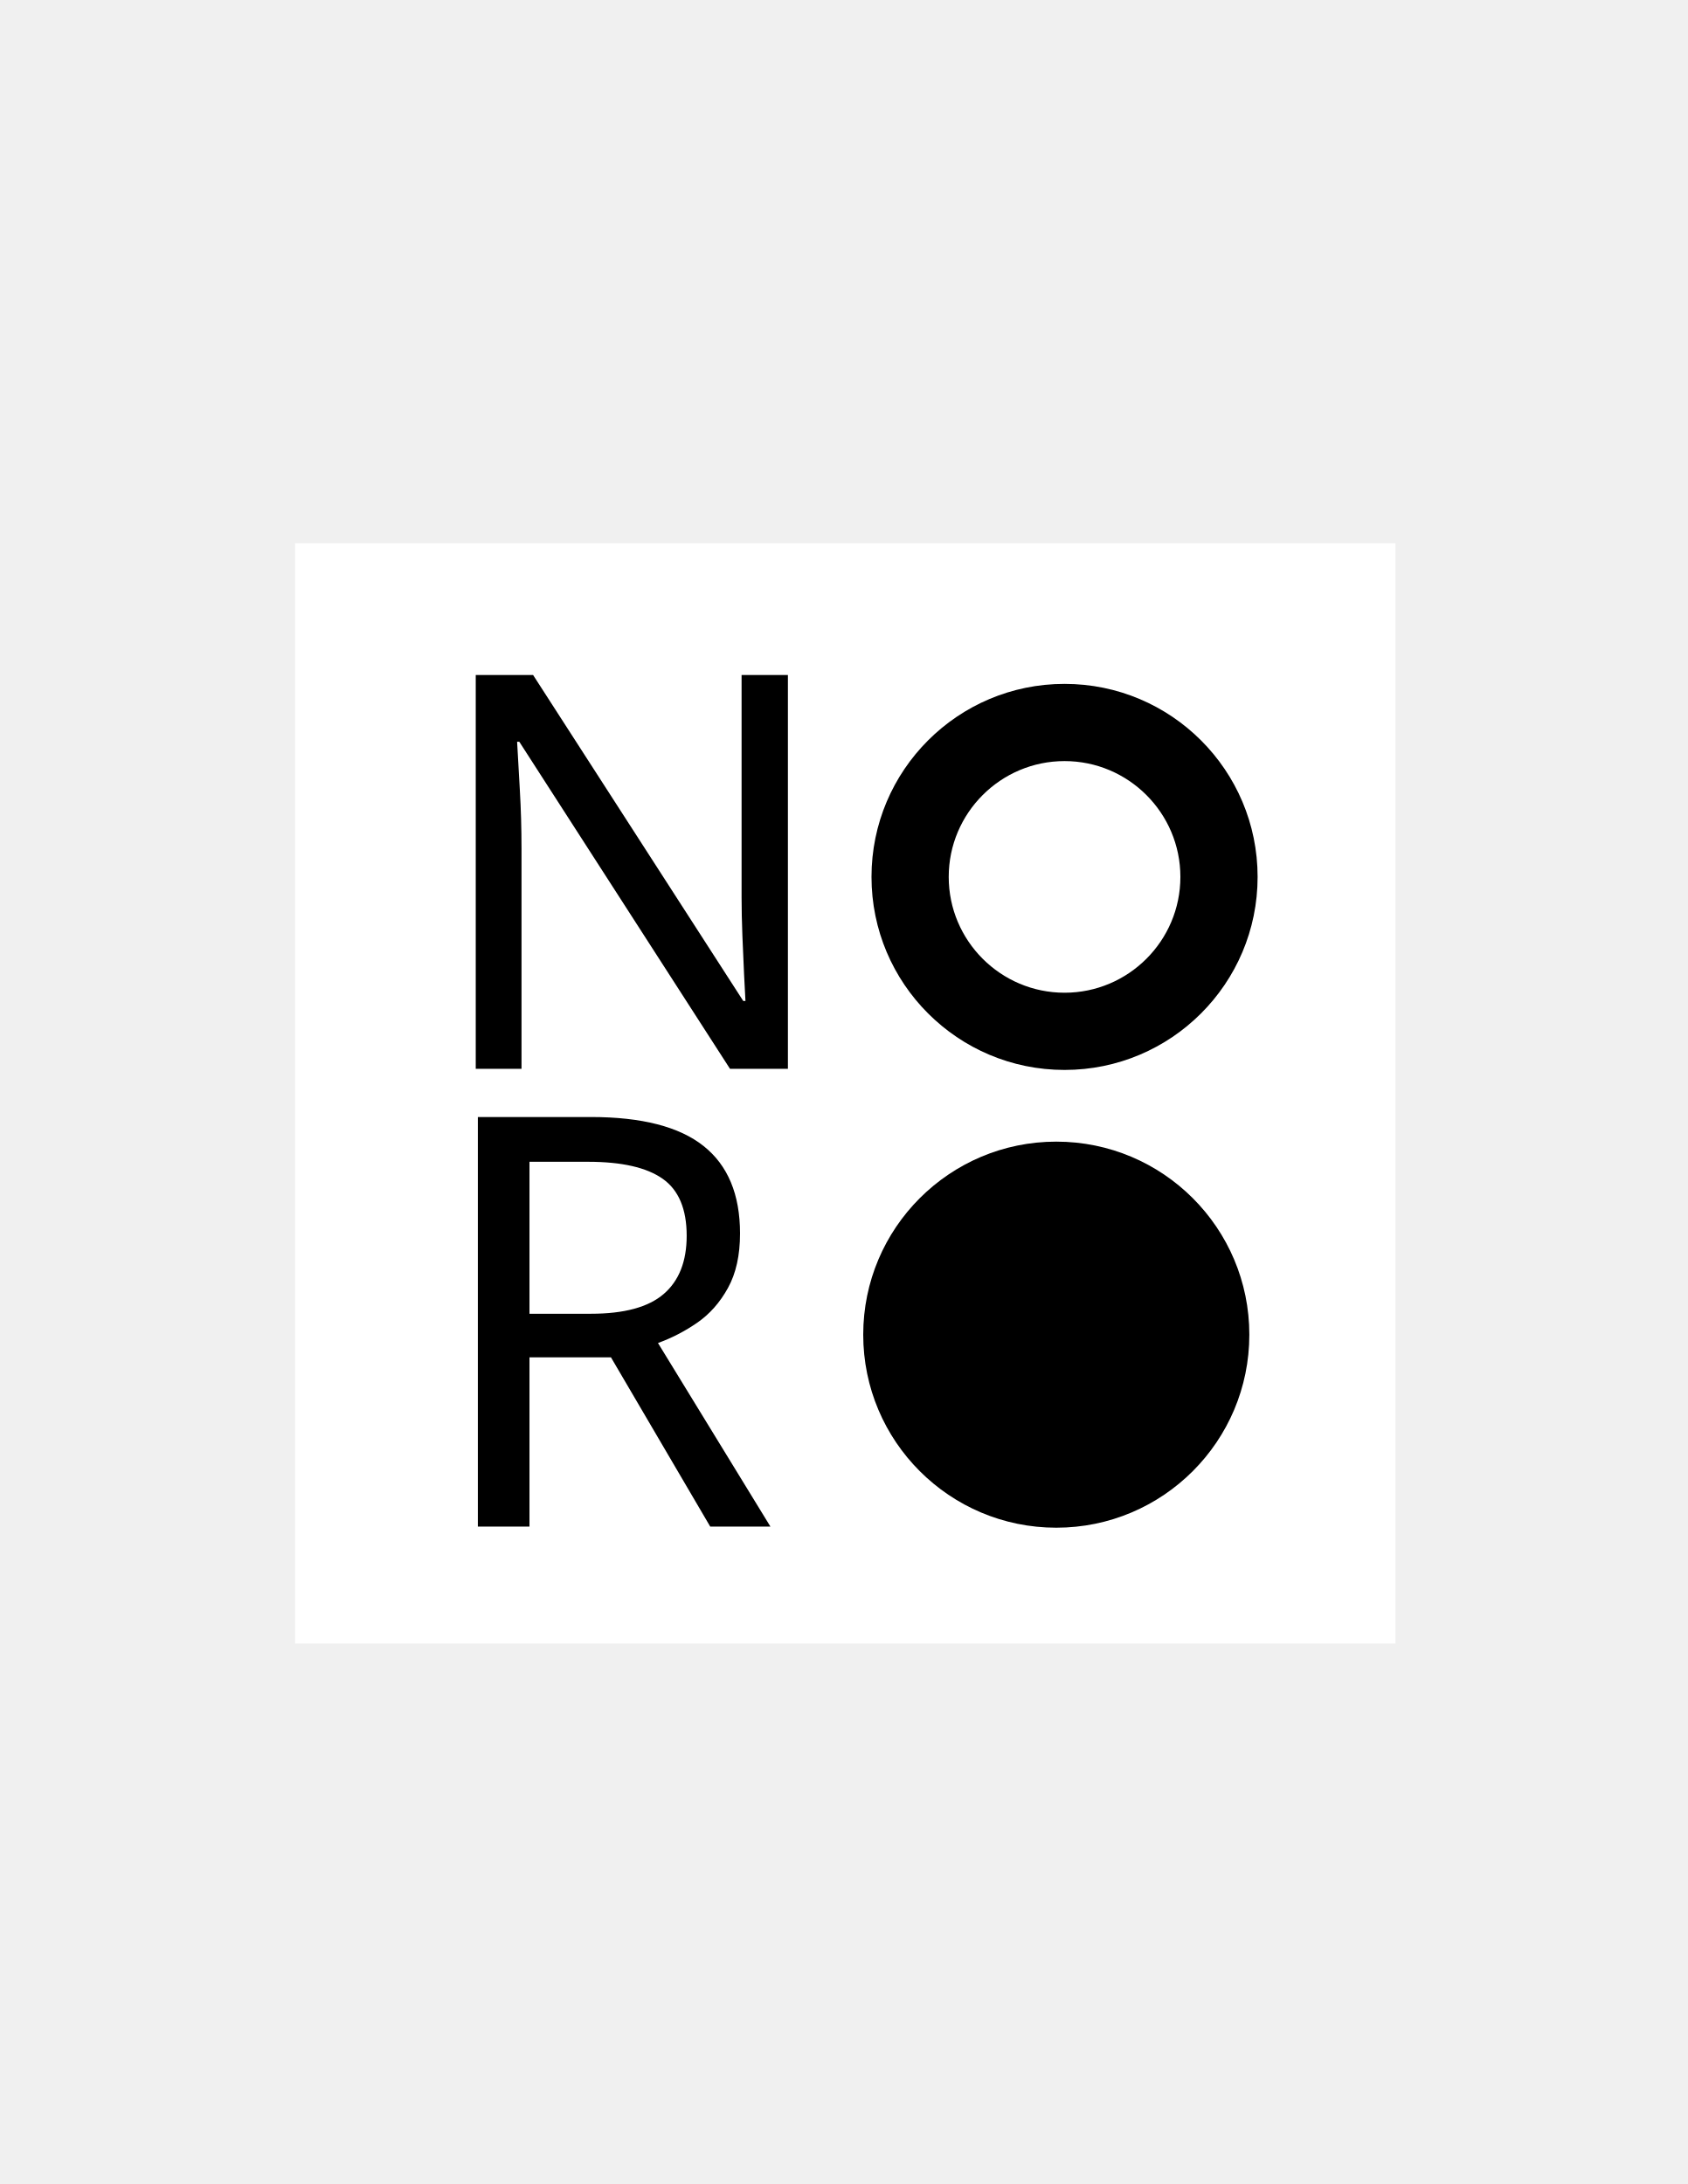
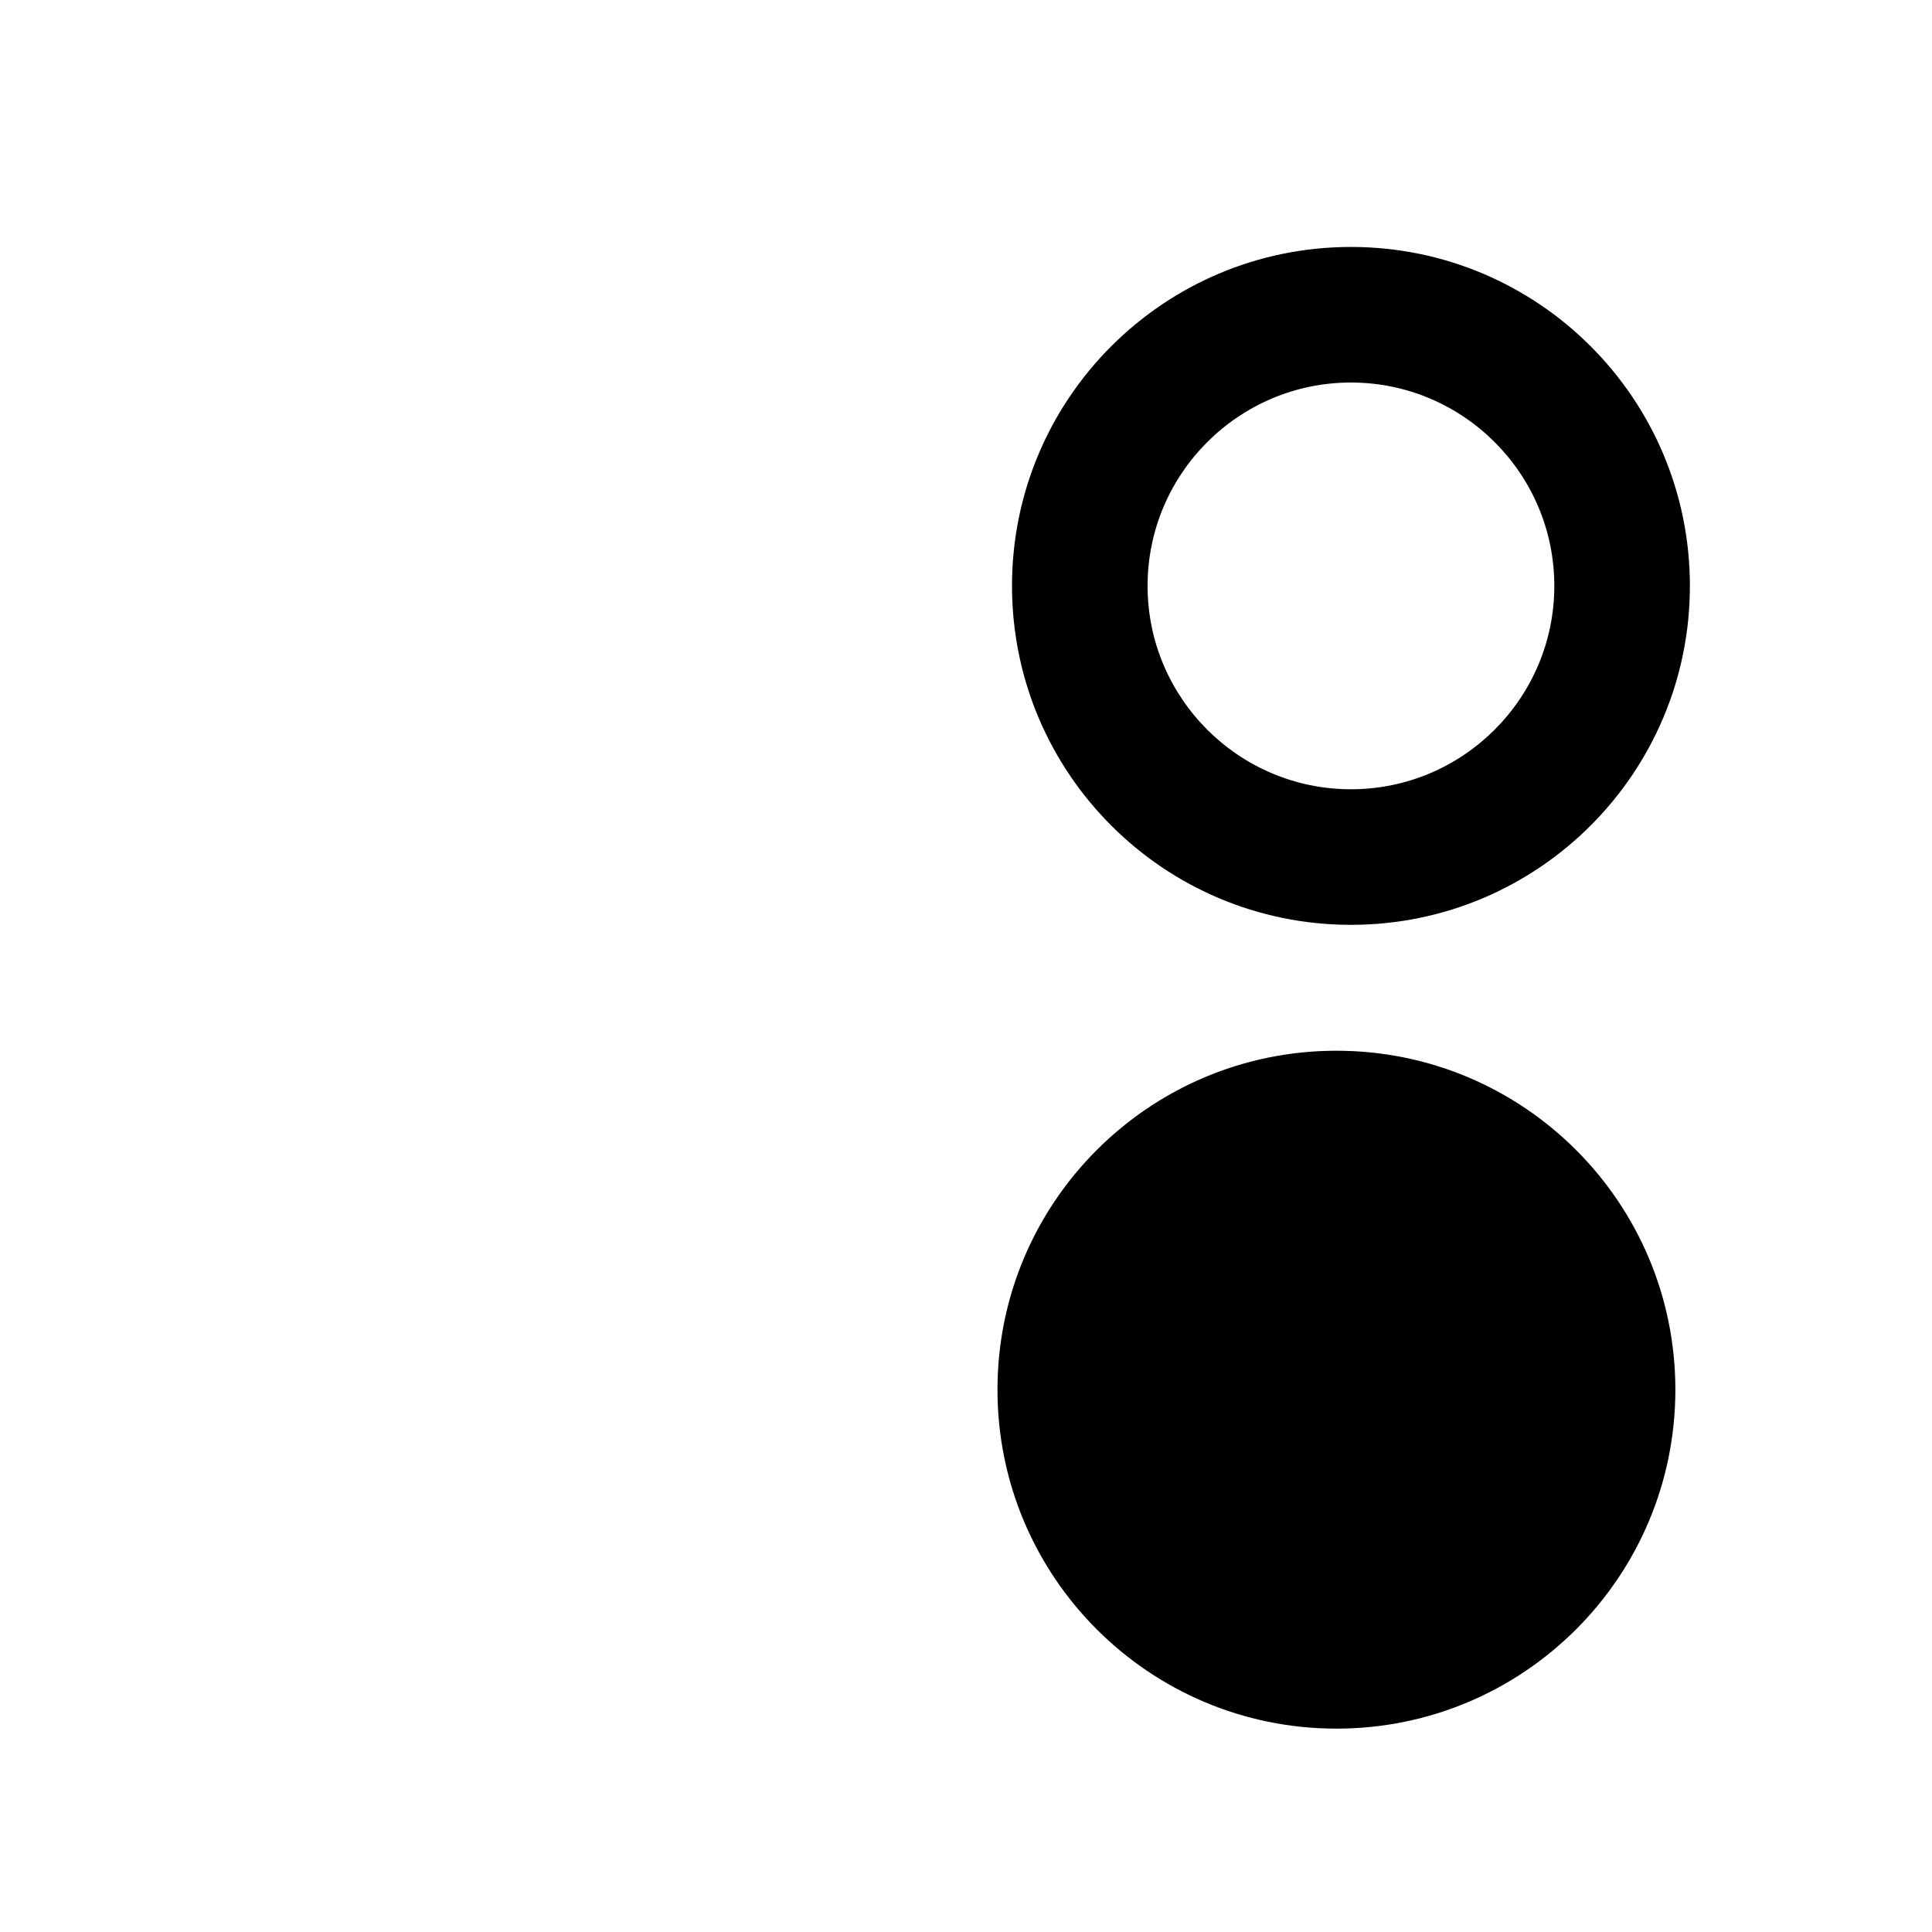
- <svg xmlns="http://www.w3.org/2000/svg" version="1.1" id="Layer_1" x="0px" y="0px" viewBox="0 0 612 792" style="enable-background:new 0 0 612 792;" xml:space="preserve">
-   <style type="text/css">
- 	.st0{fill:#FFFFFF;}
- 	.st1{font-family:'Gotham-Bold';}
- 	.st2{font-size:200px;}
- 	.st3{font-size:208px;}
- </style>
-   <rect x="107" y="197" class="st0" width="399" height="399" />
-   <text transform="matrix(1 0 0 1 153.0957 387.5879)">
-     <tspan x="0" y="0" class="st1 st2">N</tspan>
-     <tspan x="0" y="166" class="st1 st3">R</tspan>
-   </text>
-   <circle cx="383" cy="484" r="70" />
-   <g>
-     <path d="M386,276c23.16,0,42,18.84,42,42s-18.84,42-42,42s-42-18.84-42-42S362.84,276,386,276 M386,248c-38.66,0-70,31.34-70,70   s31.34,70,70,70s70-31.34,70-70S424.66,248,386,248L386,248z" />
-   </g>
+ <svg xmlns="http://www.w3.org/2000/svg" id="Layer_1" data-name="Layer 1" viewBox="0 0 399 399">
+   <defs>
+     <style>
+       .cls-1 {
+         fill: #fff;
+       }
+     </style>
+   </defs>
+   <rect class="cls-1" width="399" height="399" />
+   <circle cx="276" cy="287" r="70" />
+   <path d="M279,79c23.16,0,42,18.84,42,42s-18.84,42-42,42-42-18.84-42-42,18.84-42,42-42m0-28c-38.66,0-70,31.34-70,70s31.34,70,70,70,70-31.34,70-70-31.34-70-70-70h0Z" />
</svg>
